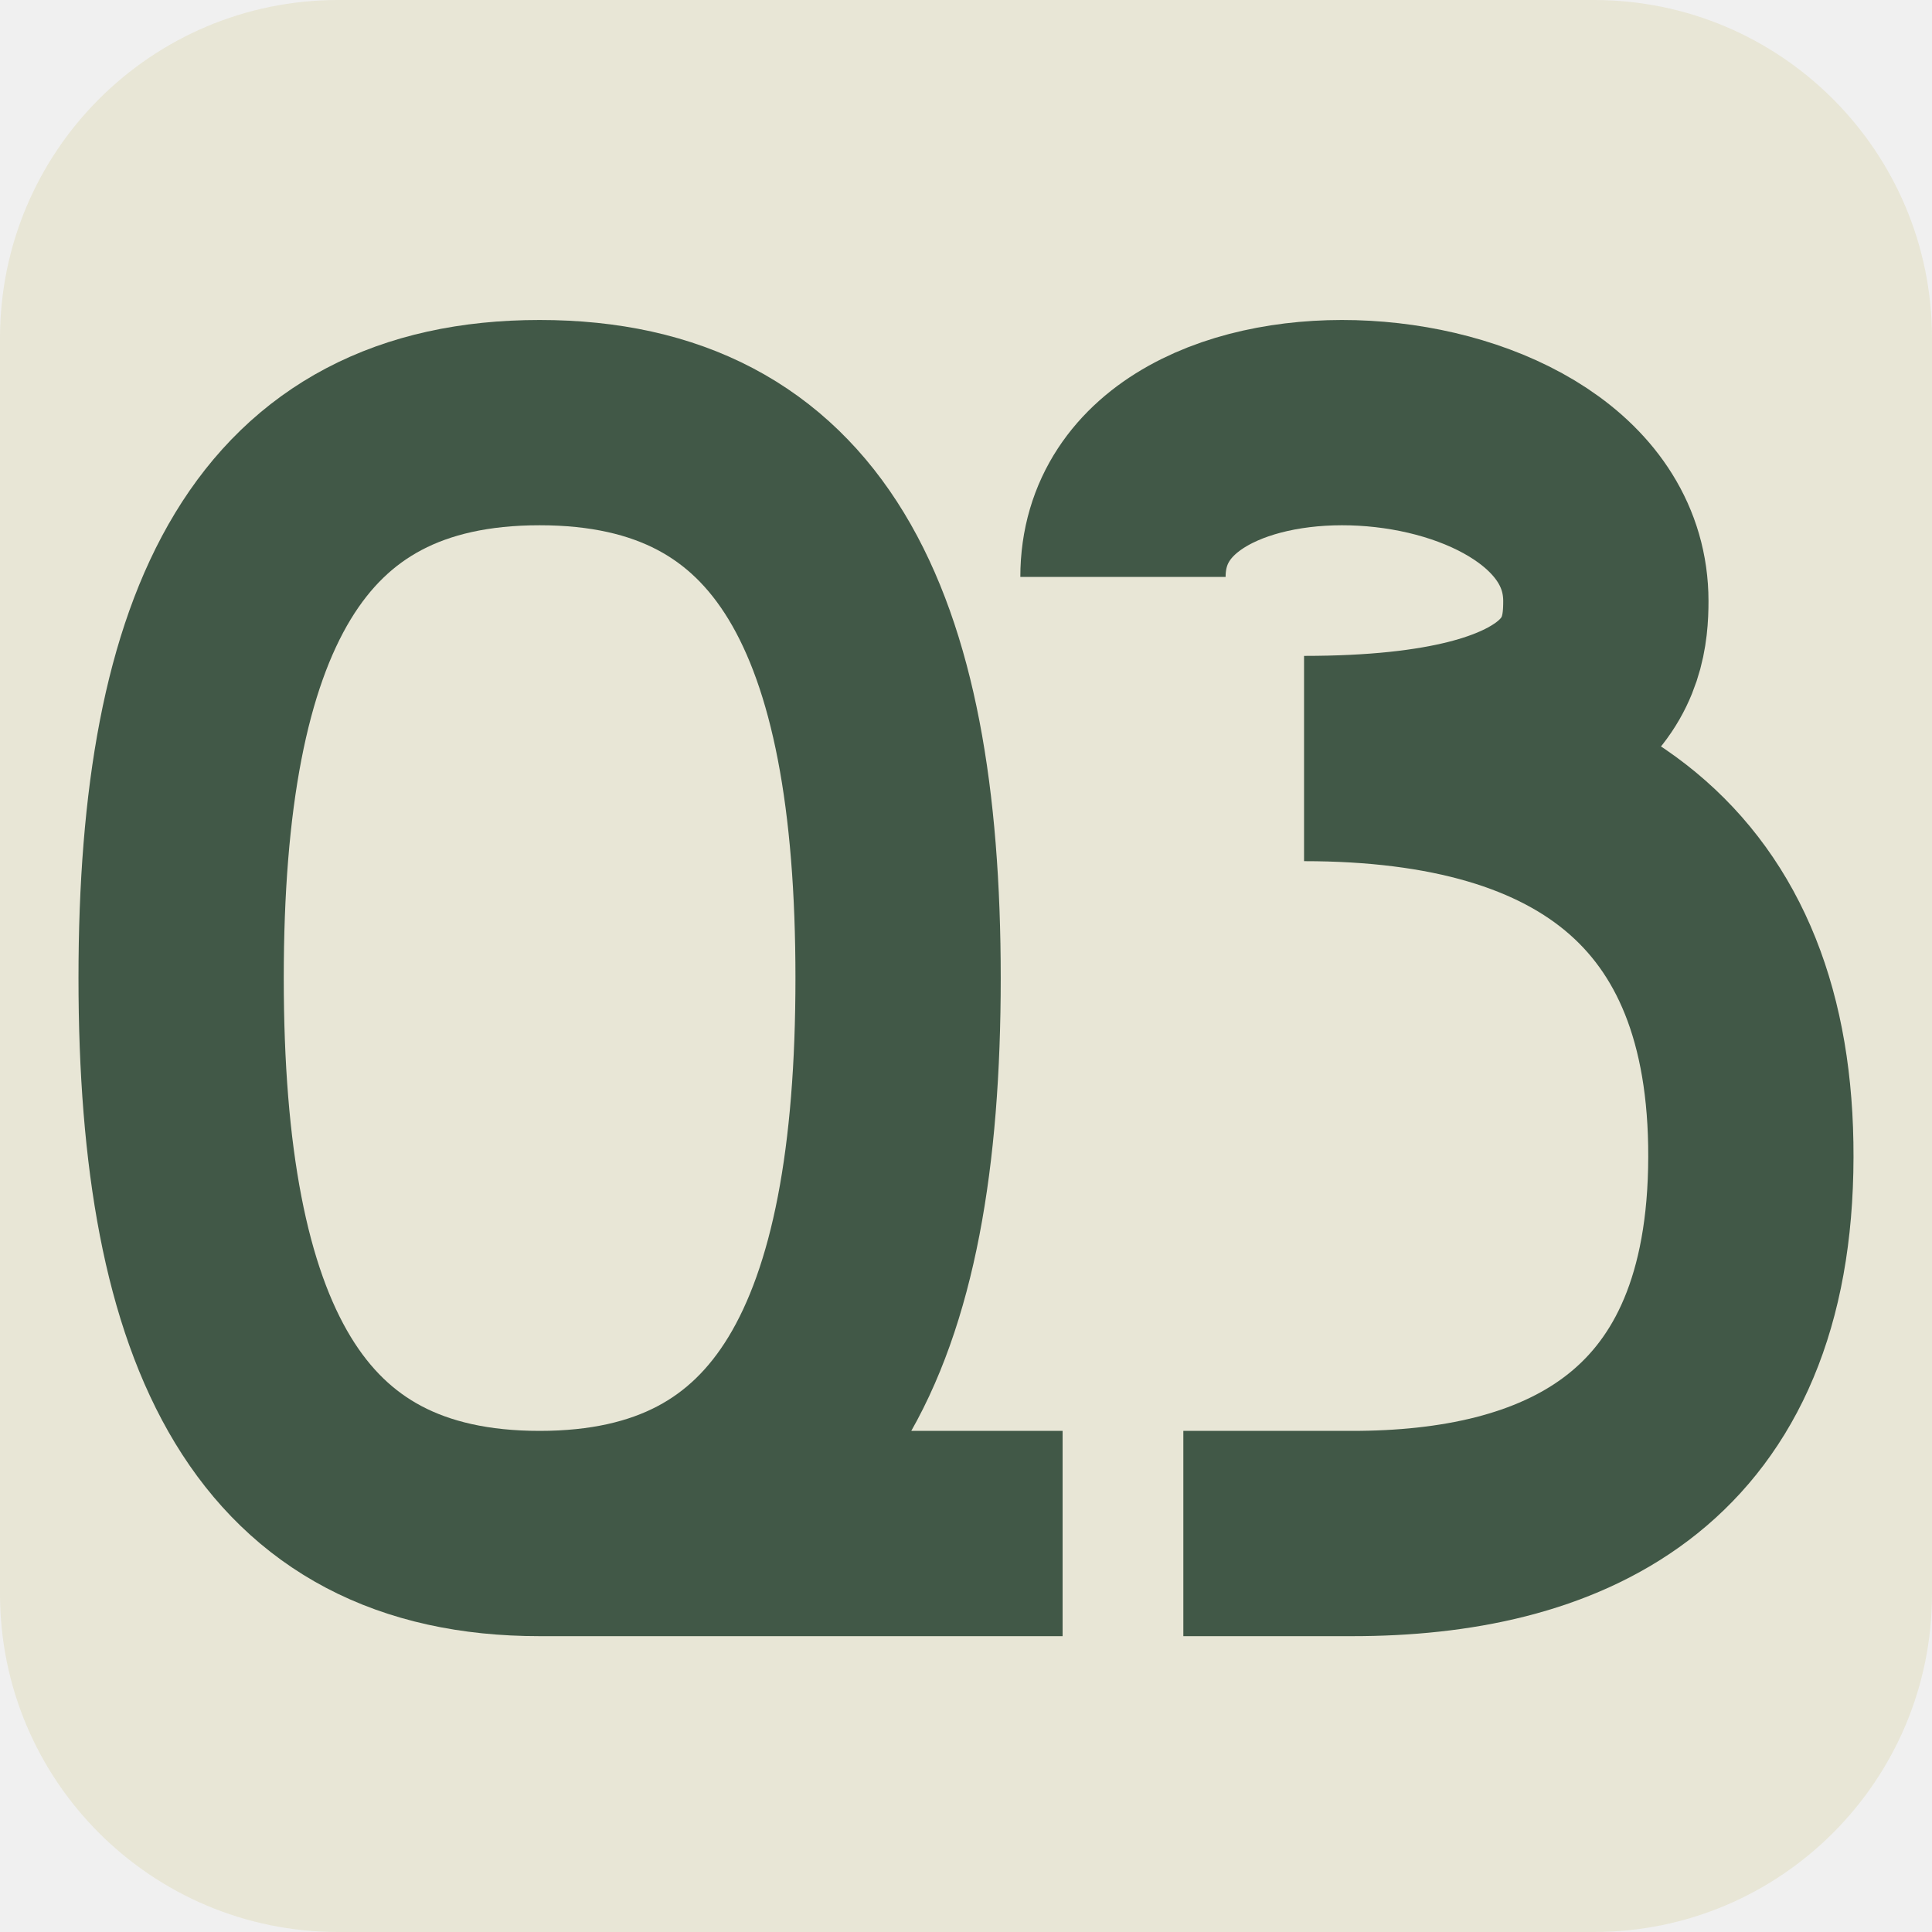
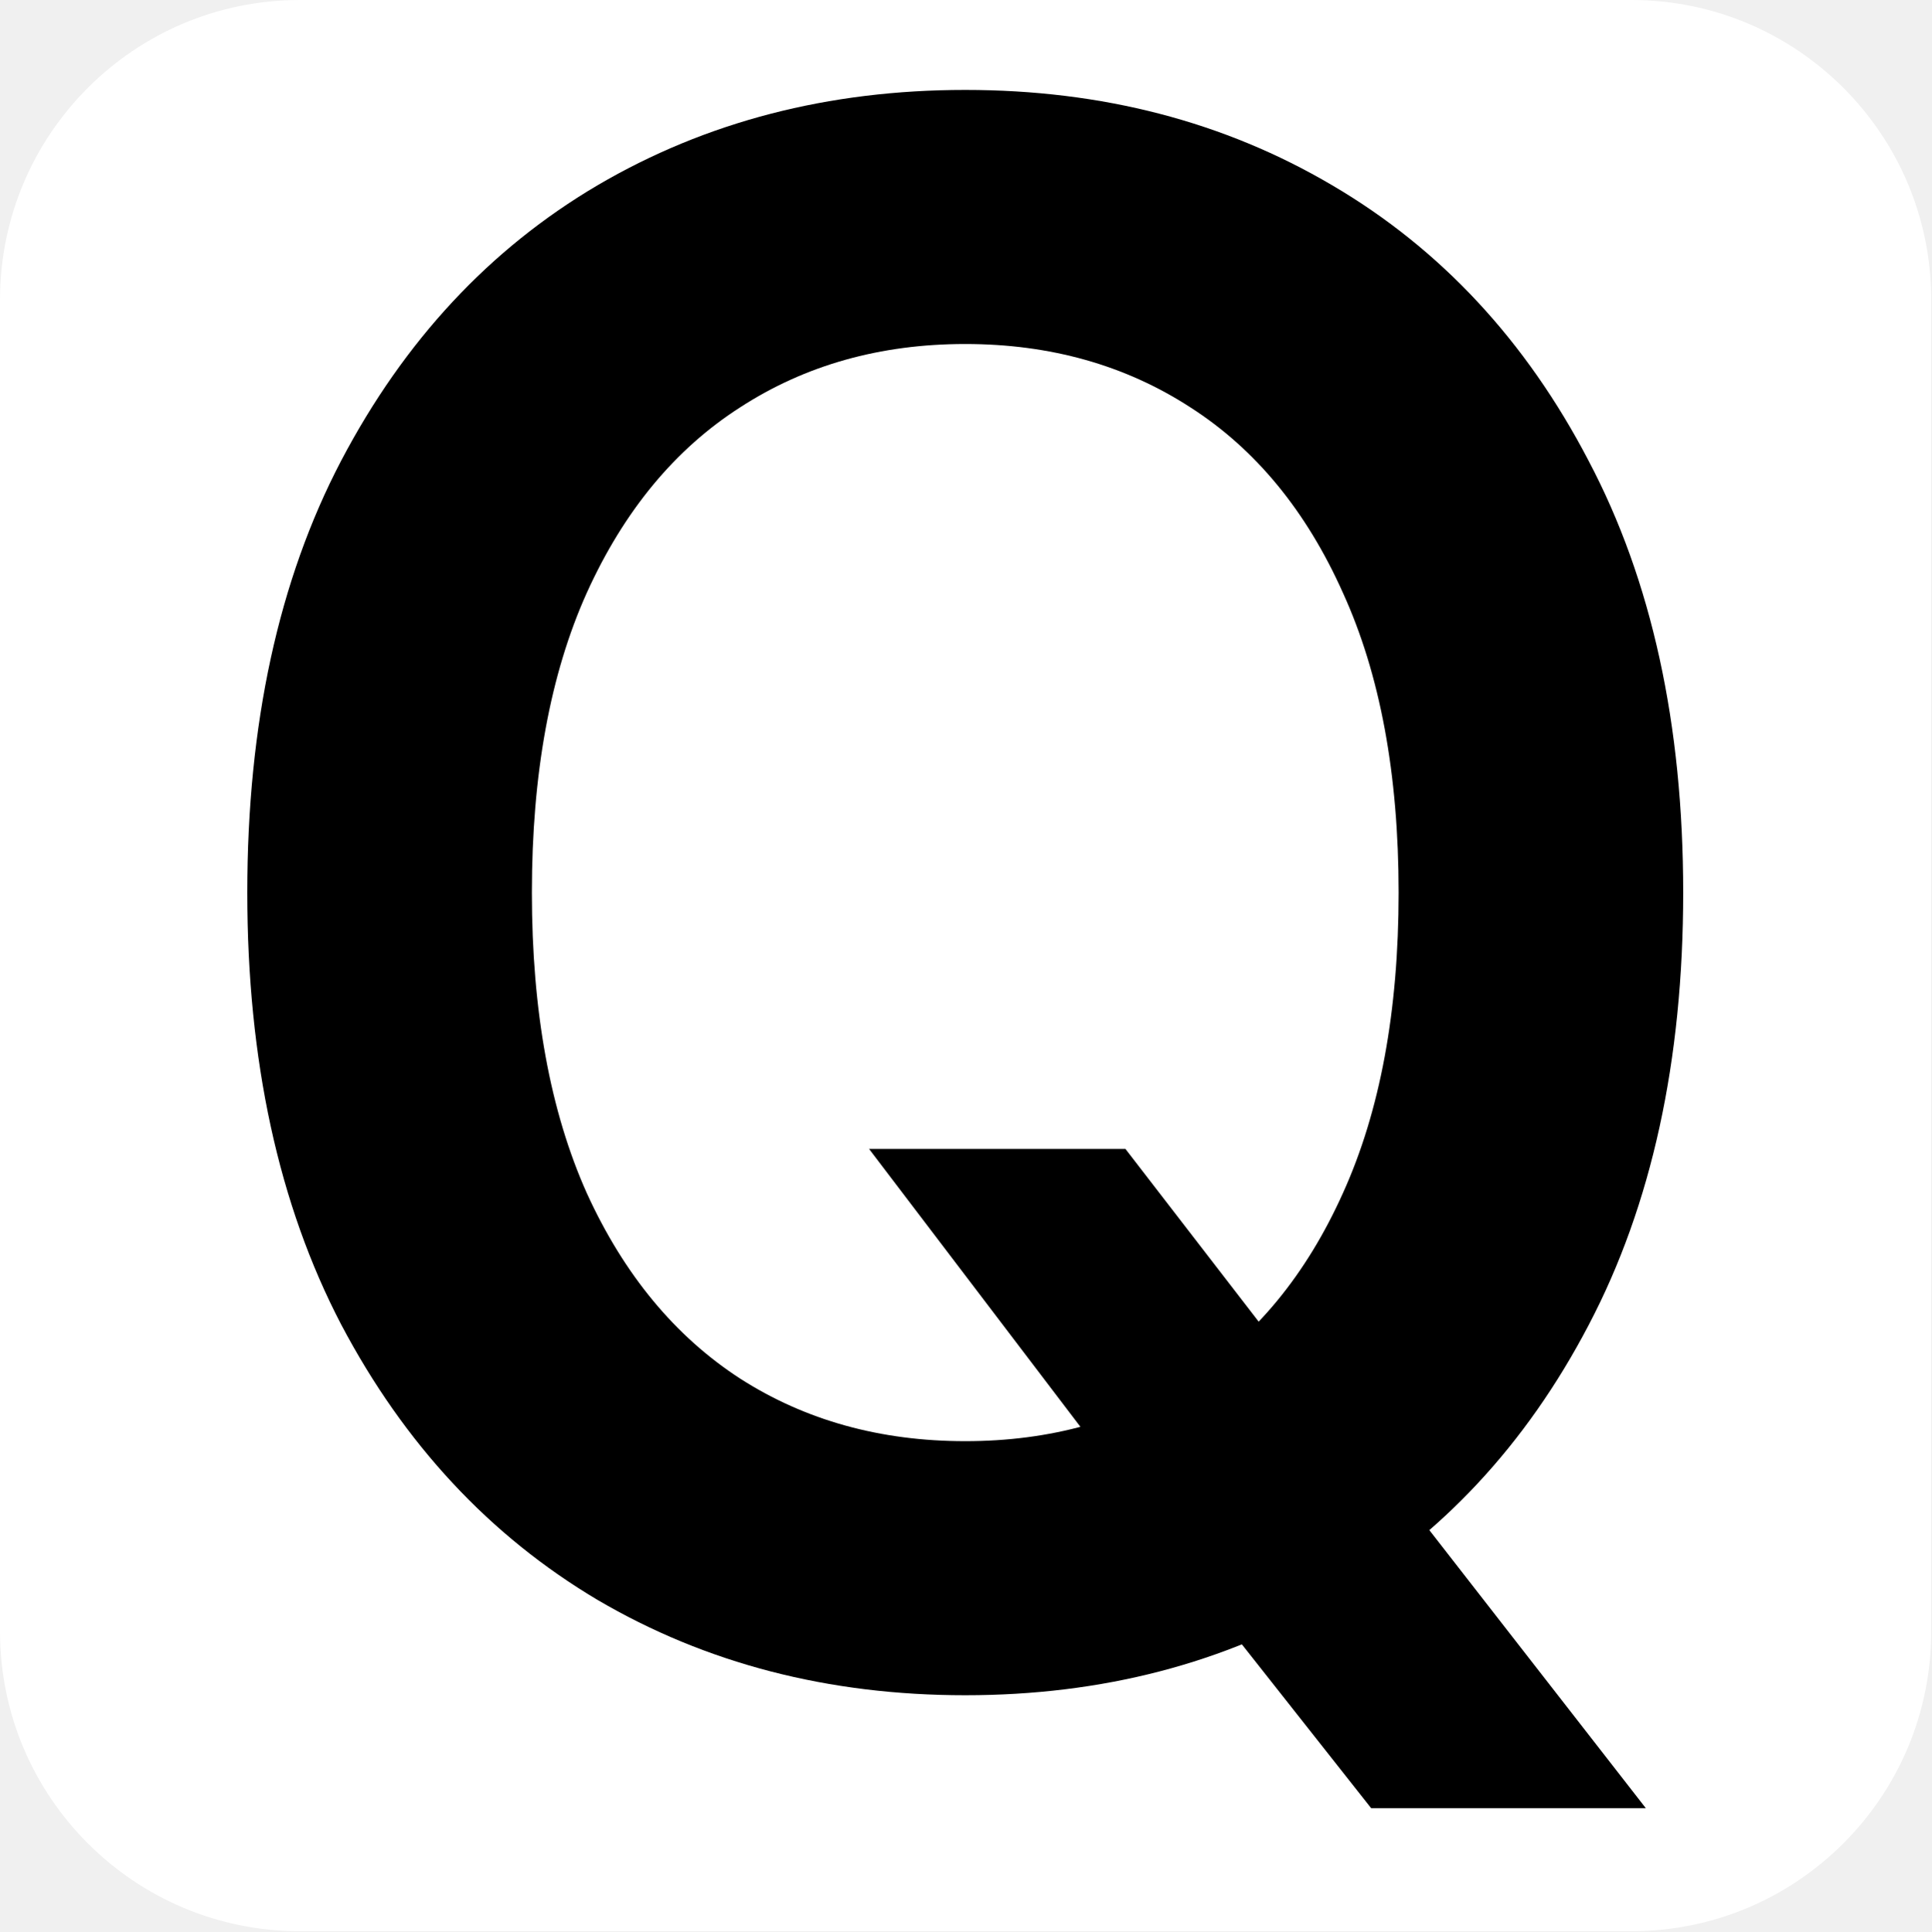
- <svg xmlns="http://www.w3.org/2000/svg" viewBox="10 9 160 160" fill="none">
-   <rect x="10" y="9" width="160" height="160" rx="28" fill="#E8E6D6" />
-   <path d="M54.688 136C76.208 136 84.376 119.639 84.376 90C84.376 60.361 76.208 44 54.688 44C33.168 44 25 60.361 25 90C25 119.639 33.168 136 54.688 136ZM54.688 136H98" stroke-width="17" stroke="#415847" />
-   <path d="M107.999 136H121.995C139.05 136 154.487 129.482 154.987 105.915C155.487 82.348 141.868 71.818 117.996 71.818C141.868 71.818 142.99 63.294 142.99 58.781C142.99 40.73 103 38.223 103 56.776" stroke-width="17" stroke="#415847" />
+ <svg xmlns="http://www.w3.org/2000/svg" viewBox="0 8 77.3 77.3">
+   <rect x="0" y="8" width="77.3" height="77.3" rx="12" fill="#ffffff" />
+   <path d="M34.787 53.989H45.049L51.126 61.868L55.463 66.999L65.877 80.375H54.883L47.797 71.396L44.774 67.121L34.787 53.989ZM67.373 43.727C67.373 50.466 66.111 56.238 63.586 61.043C61.082 65.828 57.662 69.493 53.325 72.038C49.009 74.583 44.112 75.855 38.635 75.855C33.158 75.855 28.252 74.583 23.915 72.038C19.599 69.472 16.178 65.797 13.654 61.013C11.149 56.208 9.897 50.446 9.897 43.727C9.897 36.988 11.149 31.226 13.654 26.442C16.178 21.637 19.599 17.962 23.915 15.417C28.252 12.872 33.158 11.599 38.635 11.599C44.112 11.599 49.009 12.872 53.325 15.417C57.662 17.962 61.082 21.637 63.586 26.442C66.111 31.226 67.373 36.988 67.373 43.727ZM55.982 43.727C55.982 38.983 55.239 34.983 53.752 31.725C52.287 28.447 50.251 25.974 47.645 24.304C45.038 22.614 42.035 21.769 38.635 21.769C35.235 21.769 32.232 22.614 29.626 24.304C27.02 25.974 24.974 28.447 23.488 31.725C22.022 34.983 21.289 38.983 21.289 43.727C21.289 48.471 22.022 52.482 23.488 55.76C24.974 59.017 27.02 61.491 29.626 63.181C32.232 64.851 35.235 65.685 38.635 65.685C42.035 65.685 45.038 64.851 47.645 63.181C50.251 61.491 52.287 59.017 53.752 55.76C55.239 52.482 55.982 48.471 55.982 43.727Z" fill="#000000" />
</svg>
